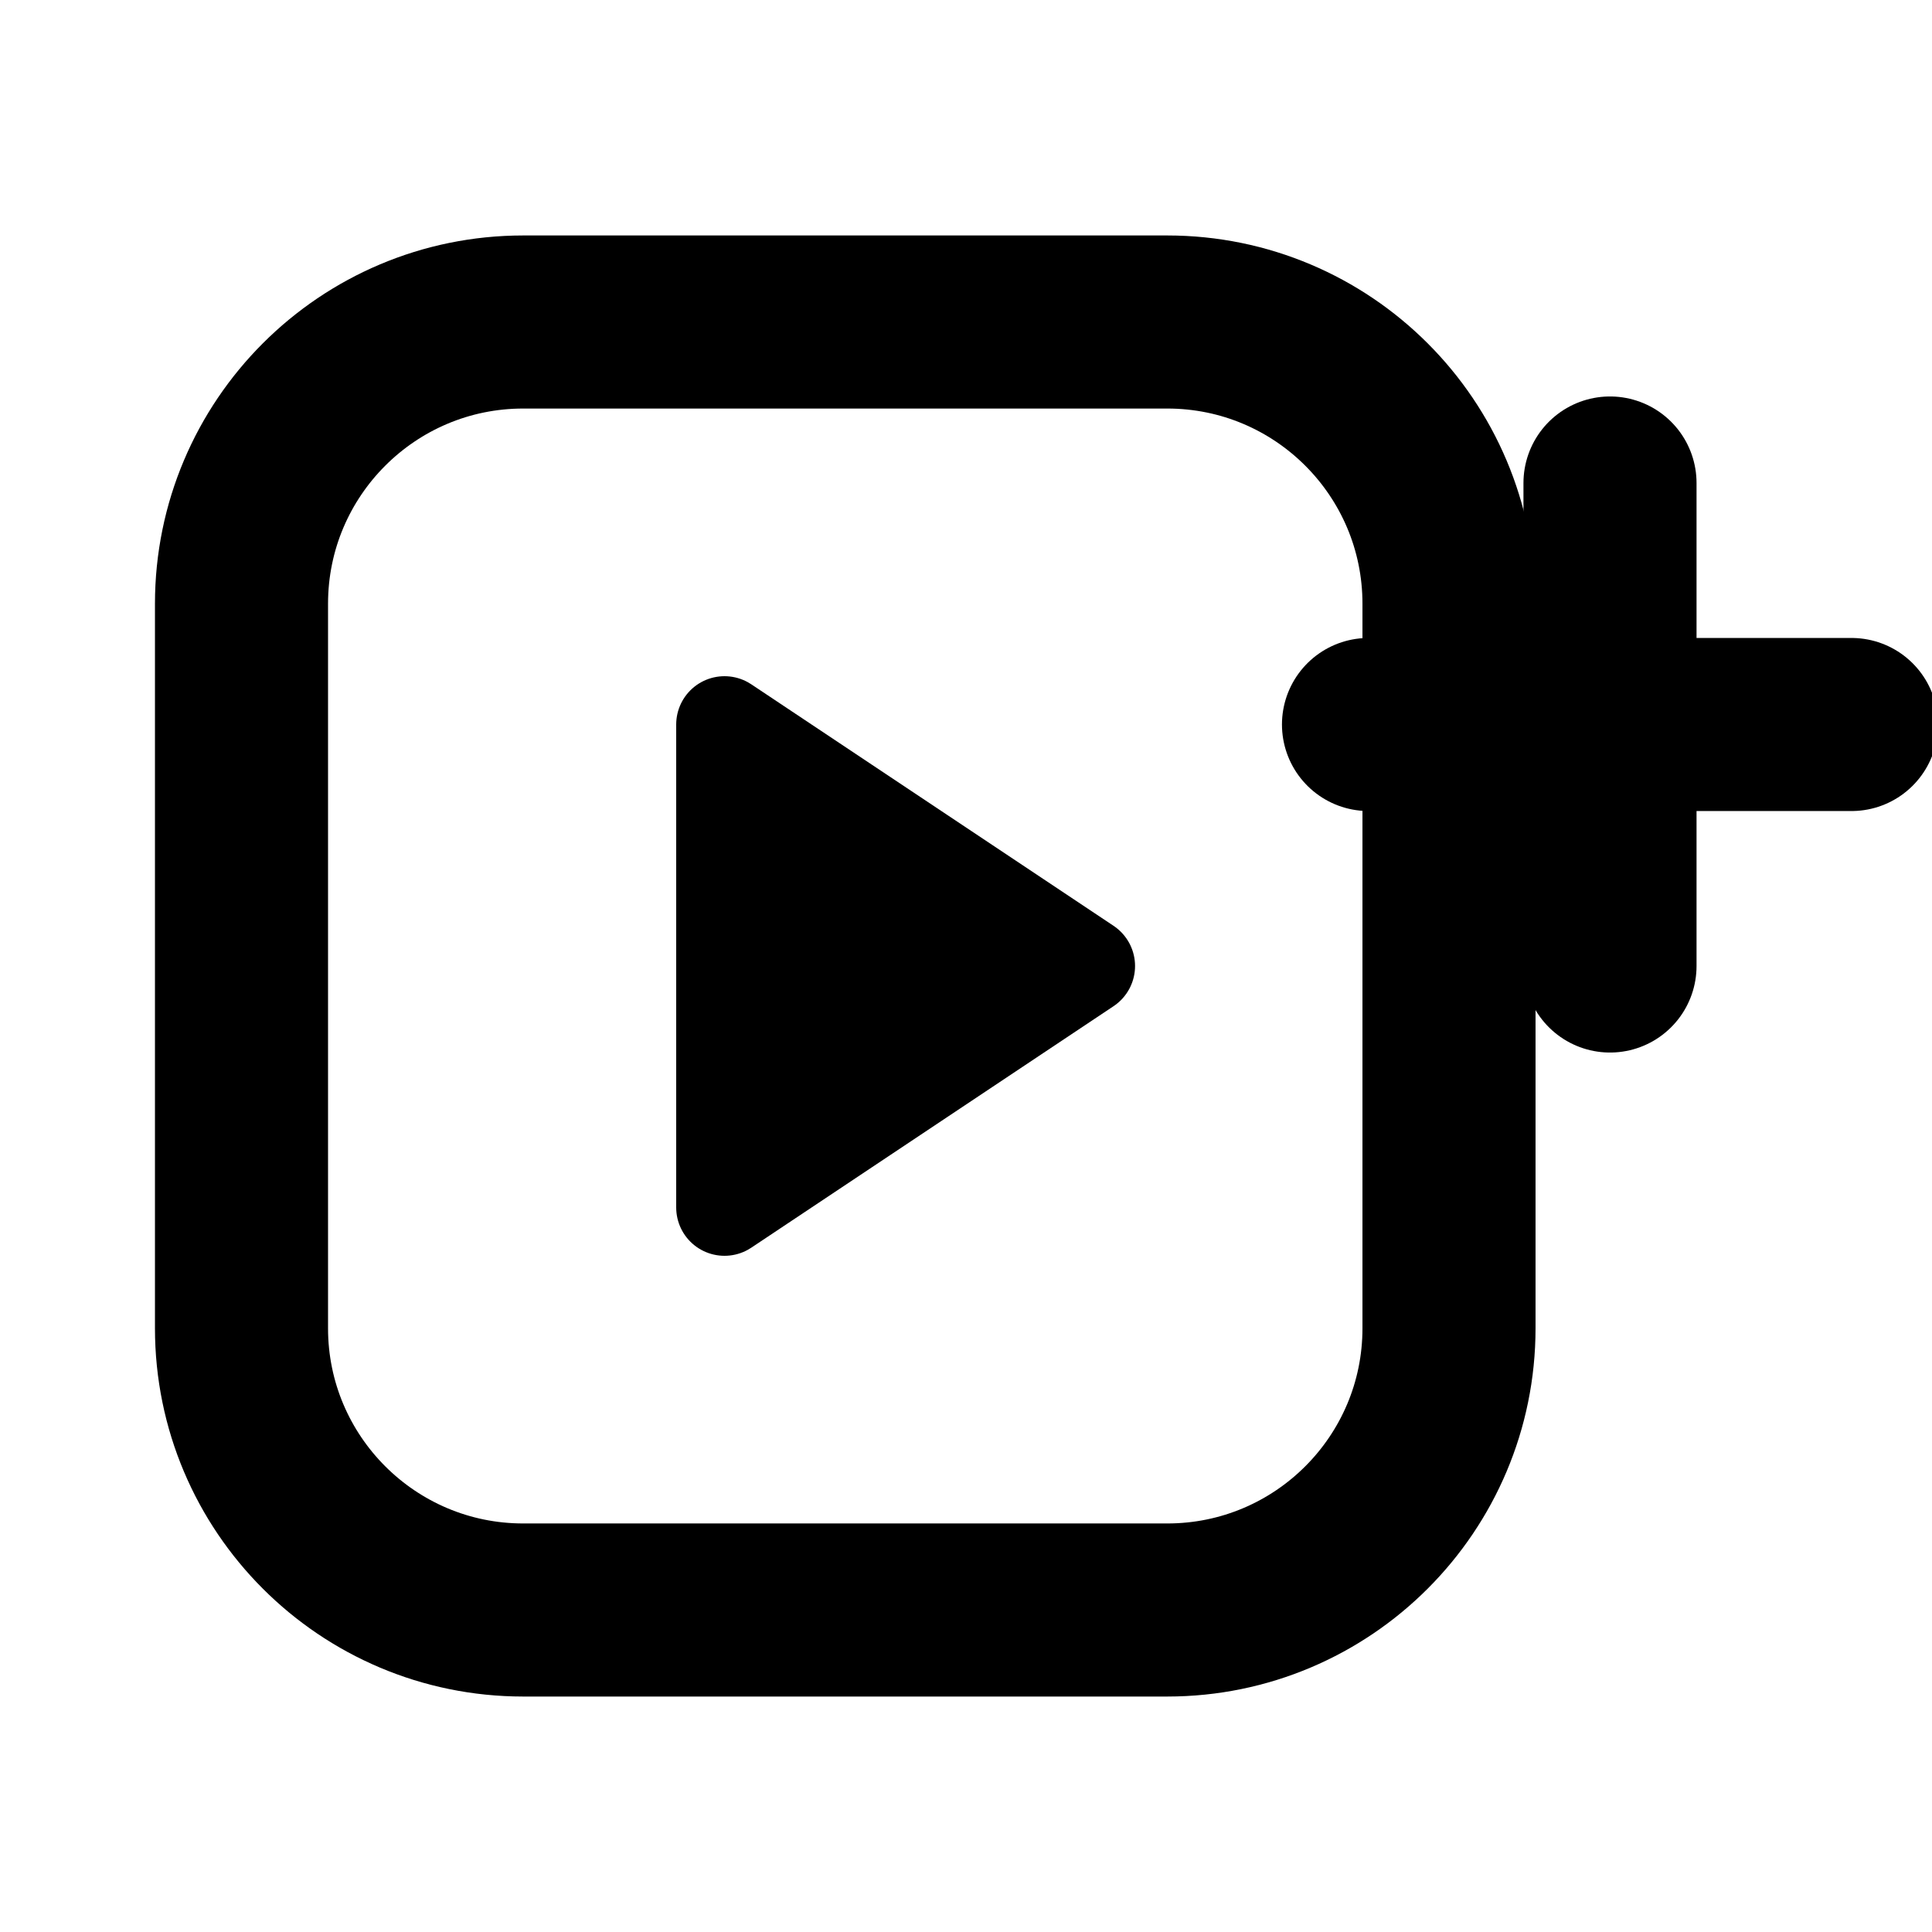
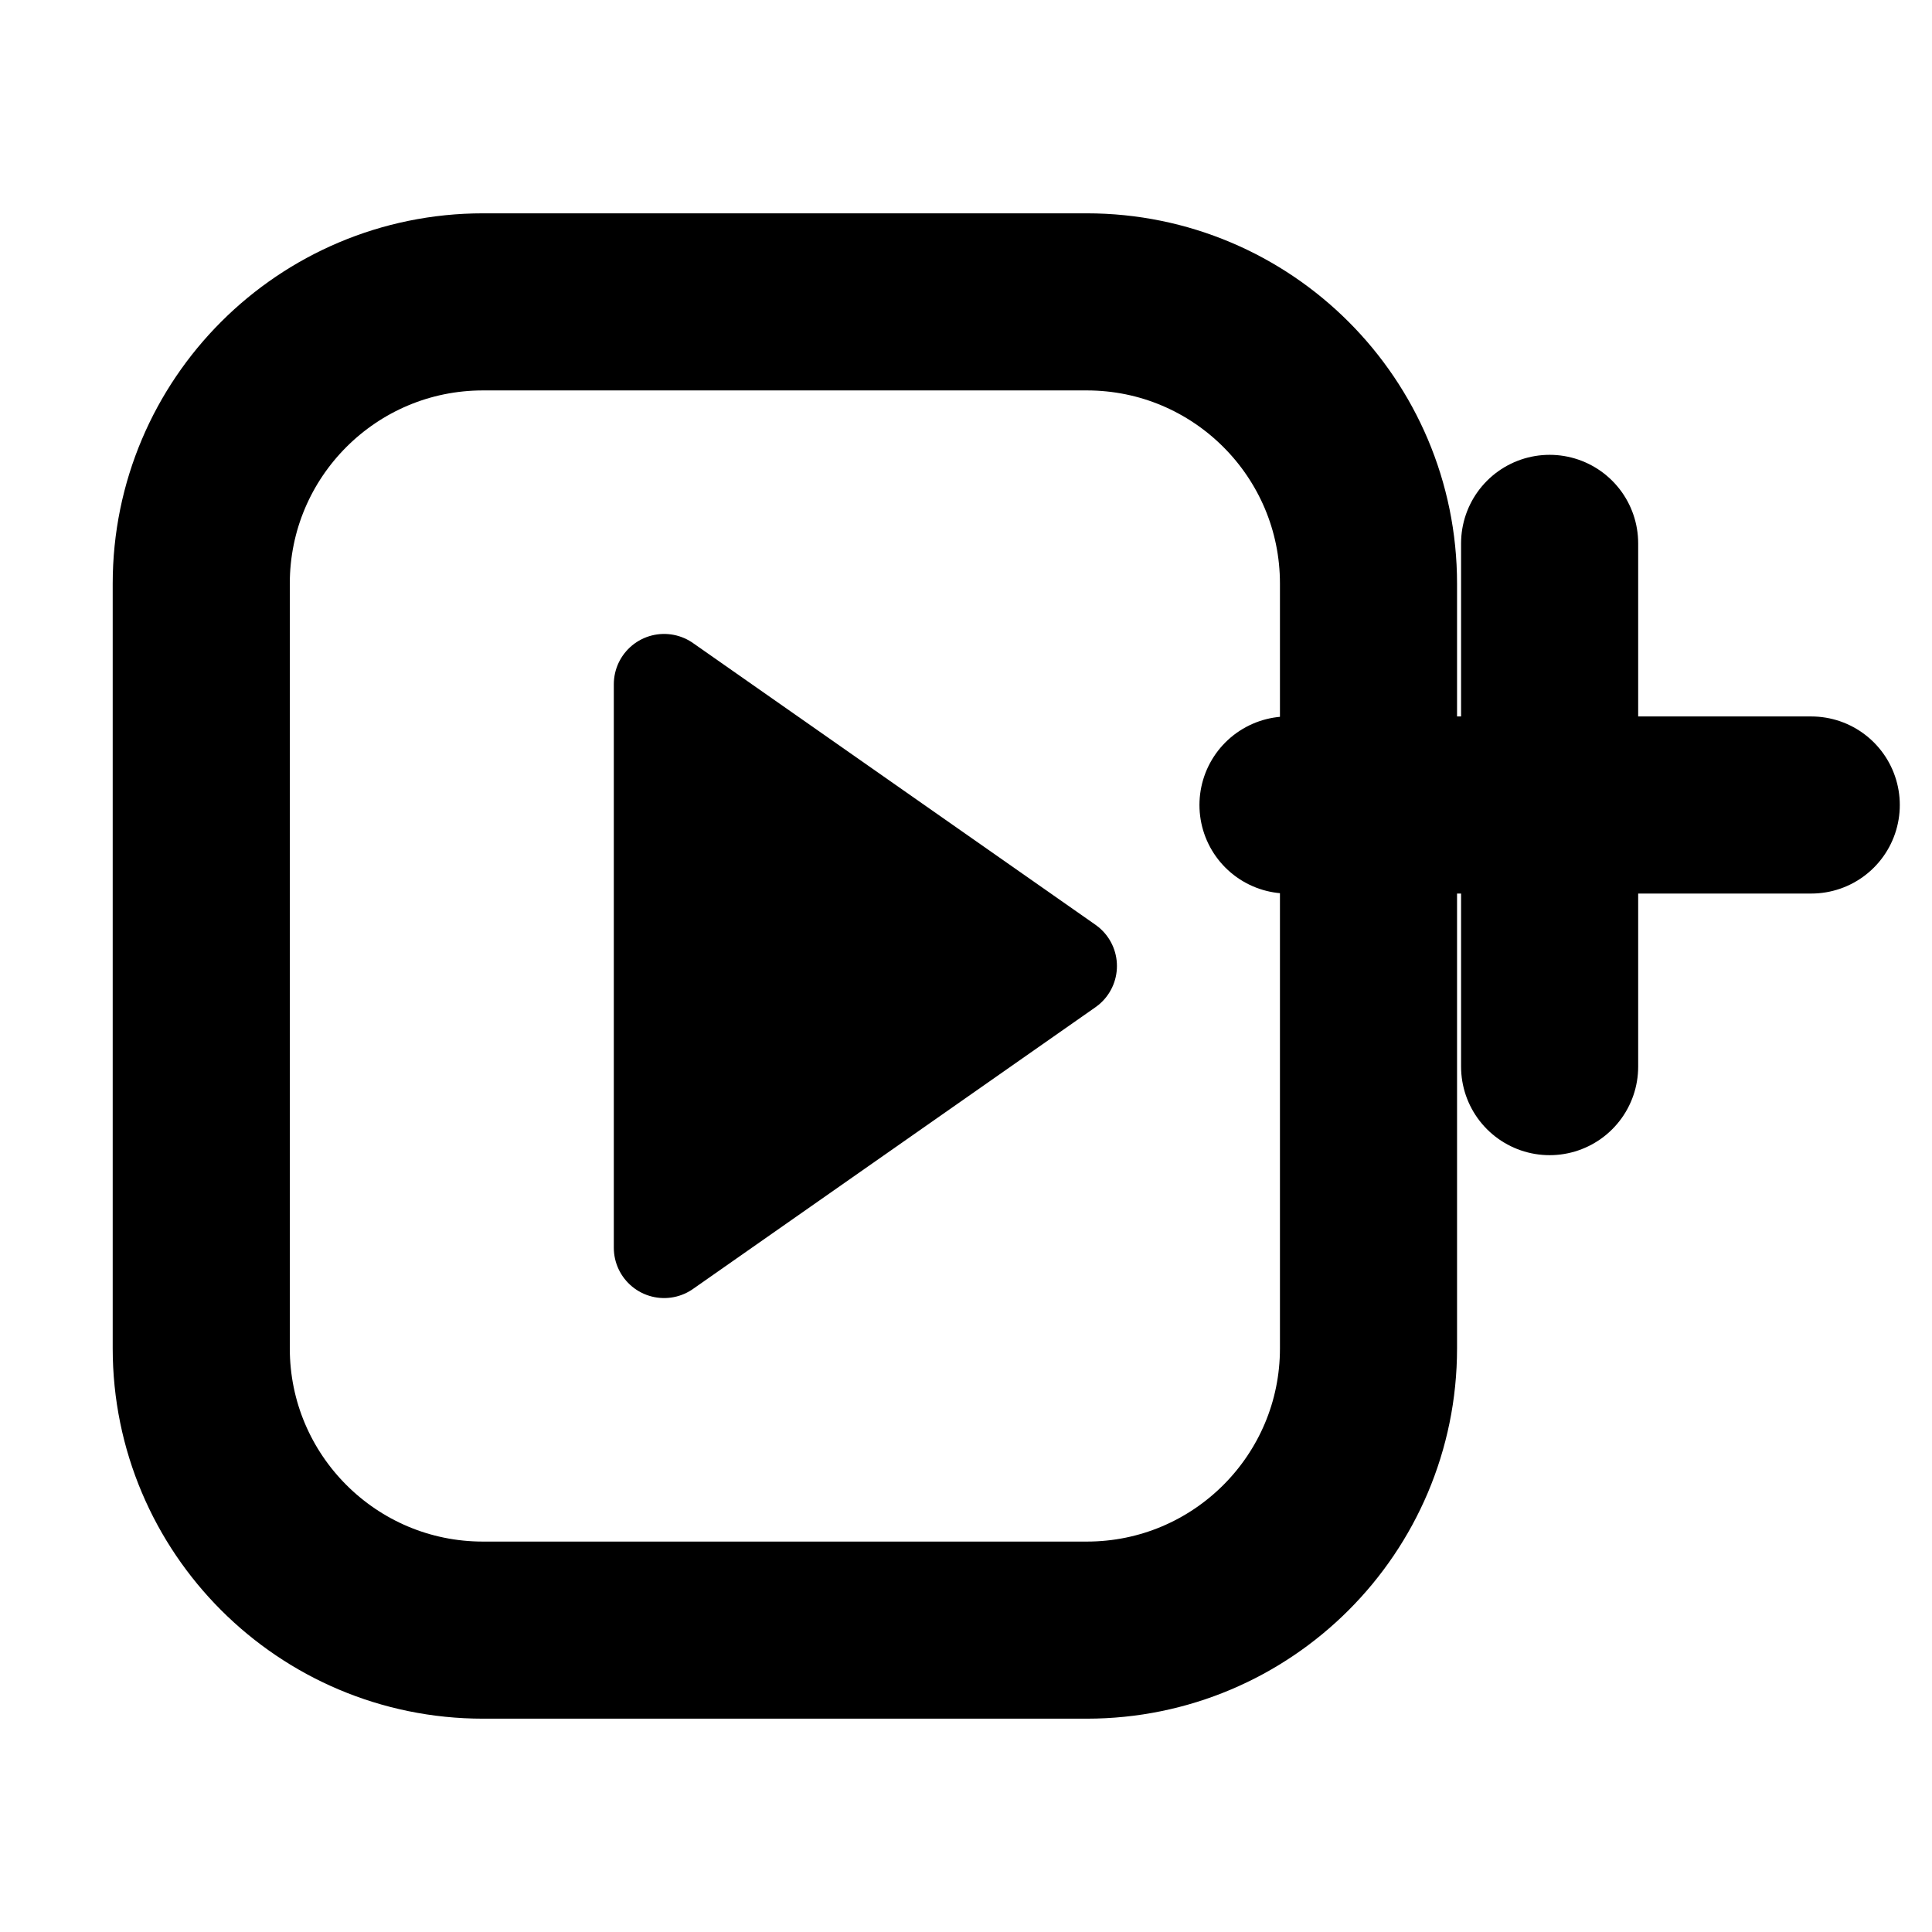
<svg xmlns="http://www.w3.org/2000/svg" viewBox="0 0 24 24" fill="none">
-   <rect x="3" y="4" width="15" height="16" rx="3.5" stroke="#000" stroke-width="2.15" />
-   <path d="m9 9 4.5 3-4.5 3V9Z" fill="#000" stroke="#000" stroke-width="1.2" stroke-linejoin="round" />
-   <path d="M20 6v6M17 9h6" stroke="#000" stroke-width="2.15" stroke-linecap="round" />
+   <rect x="2.5" y="3.75" width="14.5" height="16.5" rx="3.5" stroke="#000" stroke-width="2.2" stroke-linejoin="round" />
+   <path d="m8.25 8.5 5 3.5-5 3.5v-7Z" fill="#000" stroke="#000" stroke-width="1.25" stroke-linejoin="round" />
+   <path d="M19.25 6.75v6.5M16 10h6.5" stroke="#000" stroke-width="2.2" stroke-linecap="round" />
</svg>
